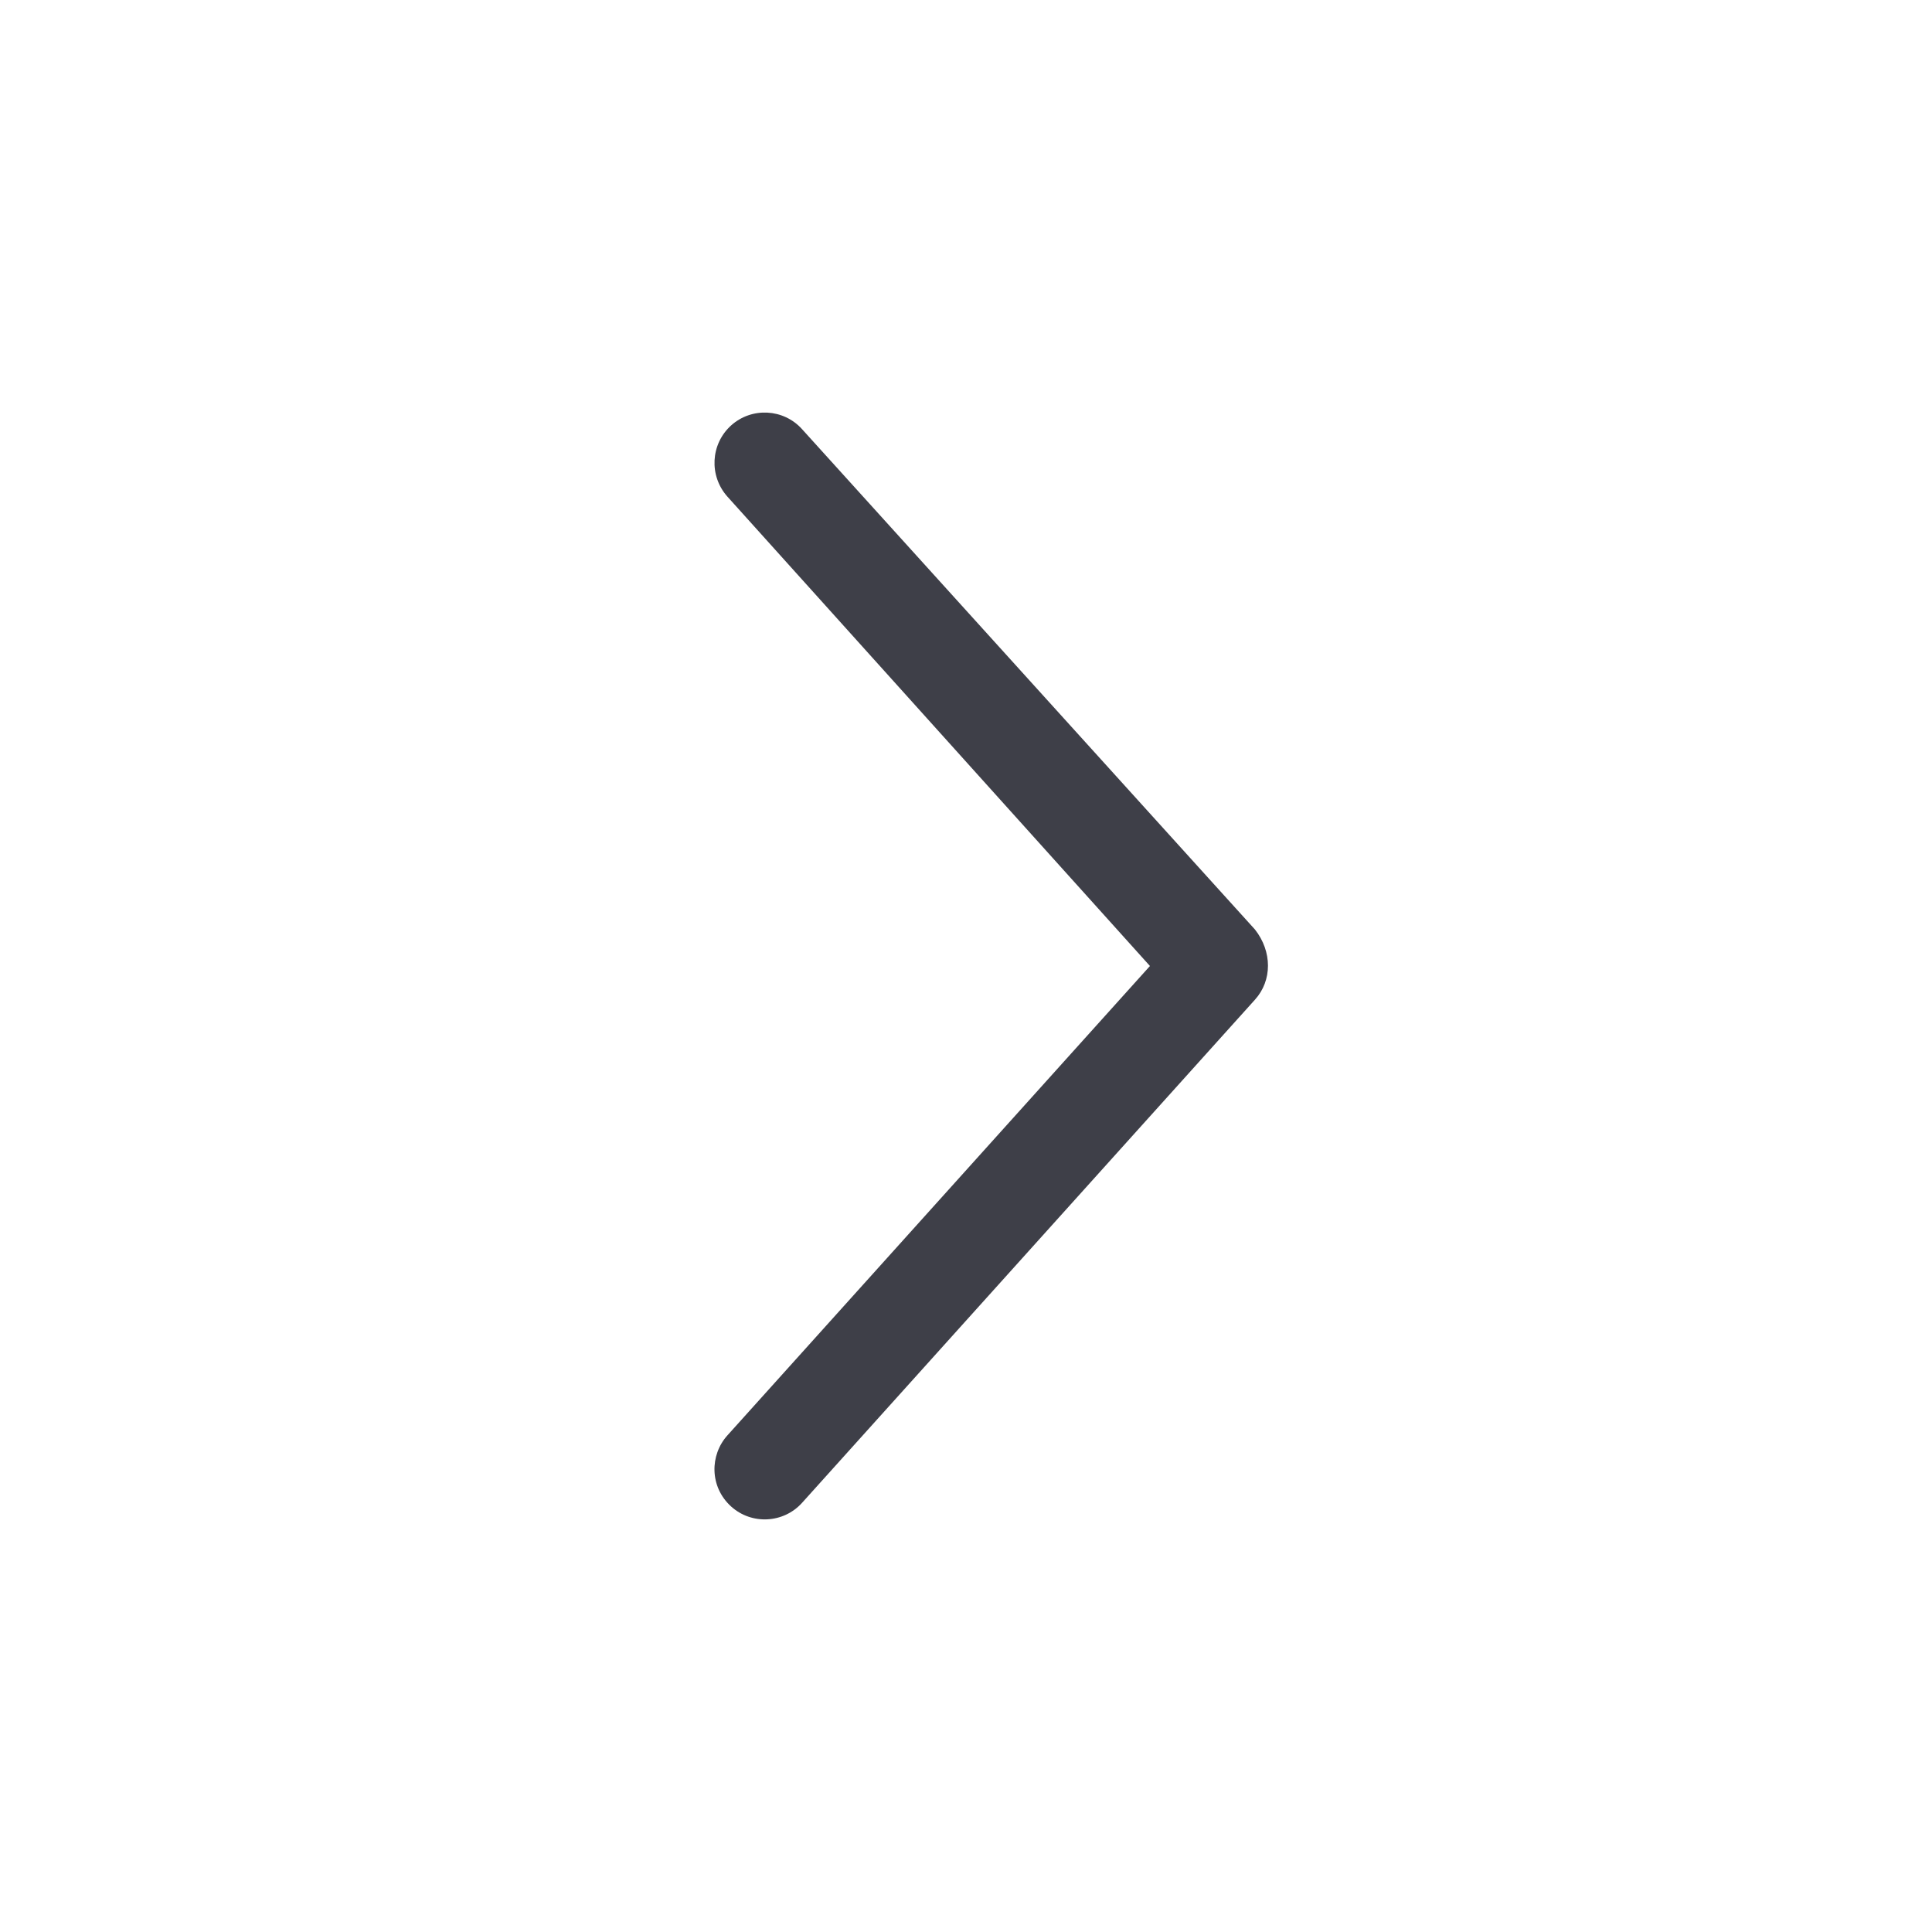
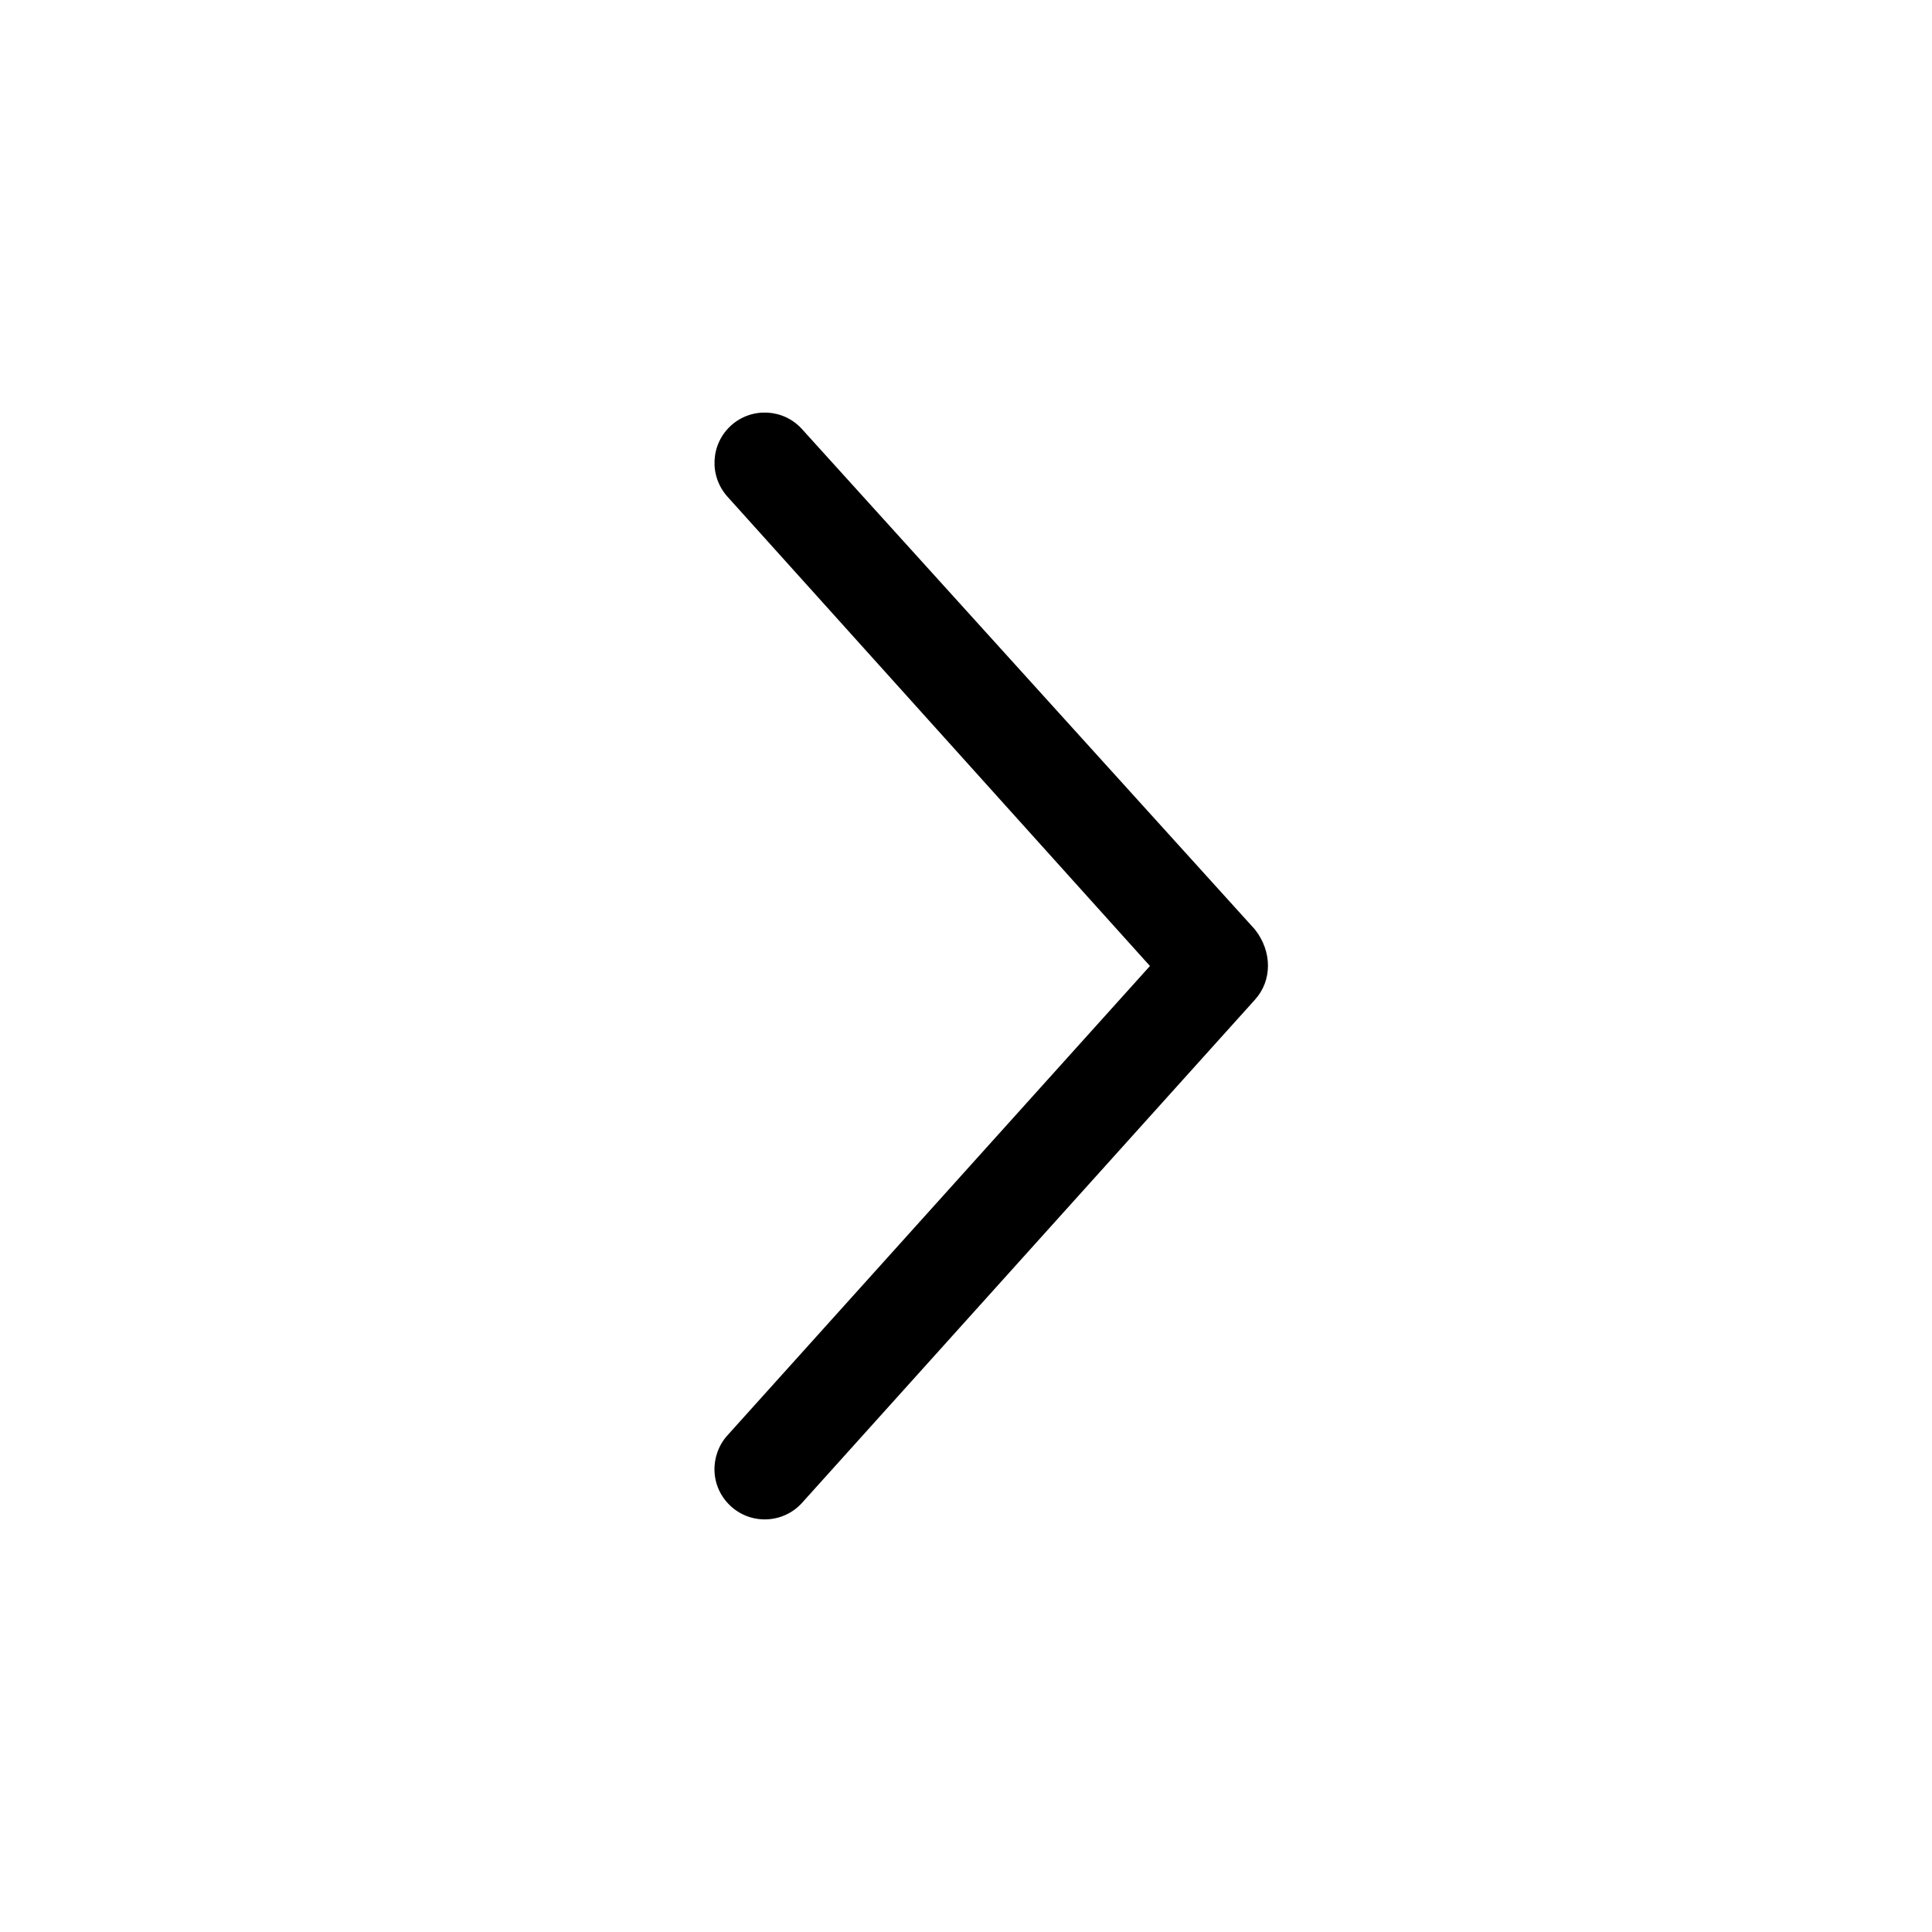
- <svg xmlns="http://www.w3.org/2000/svg" width="24" height="24" viewBox="0 0 24 24" fill="#3E3F48">
+ <svg xmlns="http://www.w3.org/2000/svg" width="24" height="24" viewBox="0 0 24 24" fill="currentColor">
  <path d="M15.59 12.418L9.964 18.668C9.734 18.924 9.338 18.945 9.082 18.714C8.812 18.469 8.817 18.074 9.036 17.831L14.285 12L9.035 6.168C8.806 5.91 8.826 5.517 9.082 5.285C9.338 5.055 9.734 5.075 9.964 5.332L15.589 11.546C15.805 11.82 15.805 12.18 15.59 12.418Z" />
</svg>
